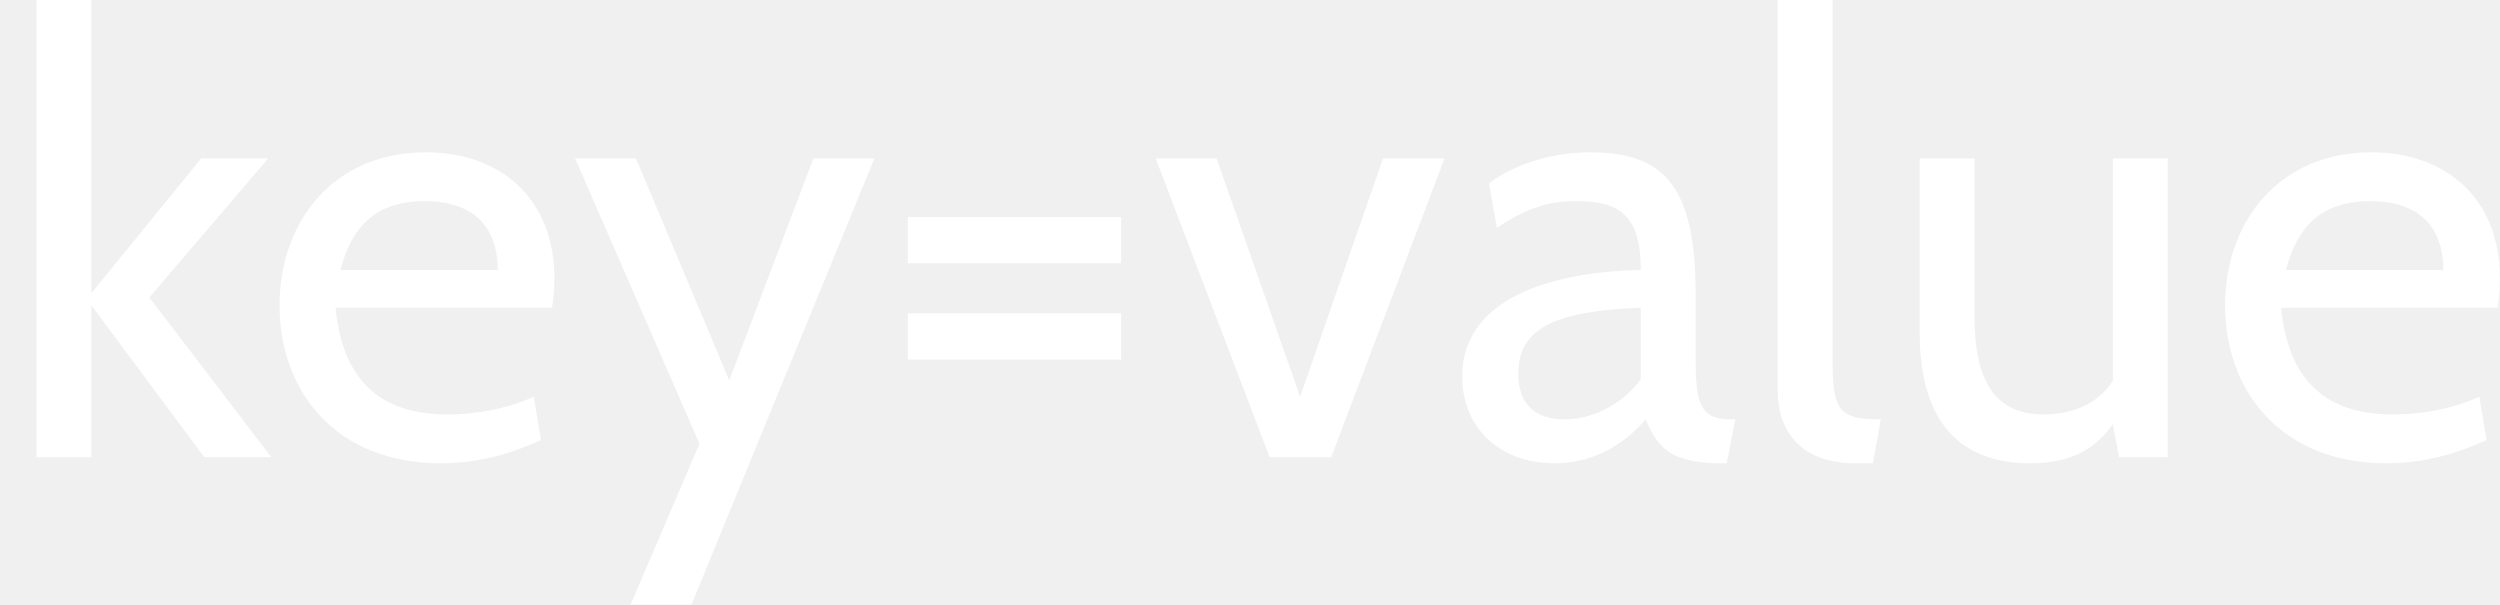
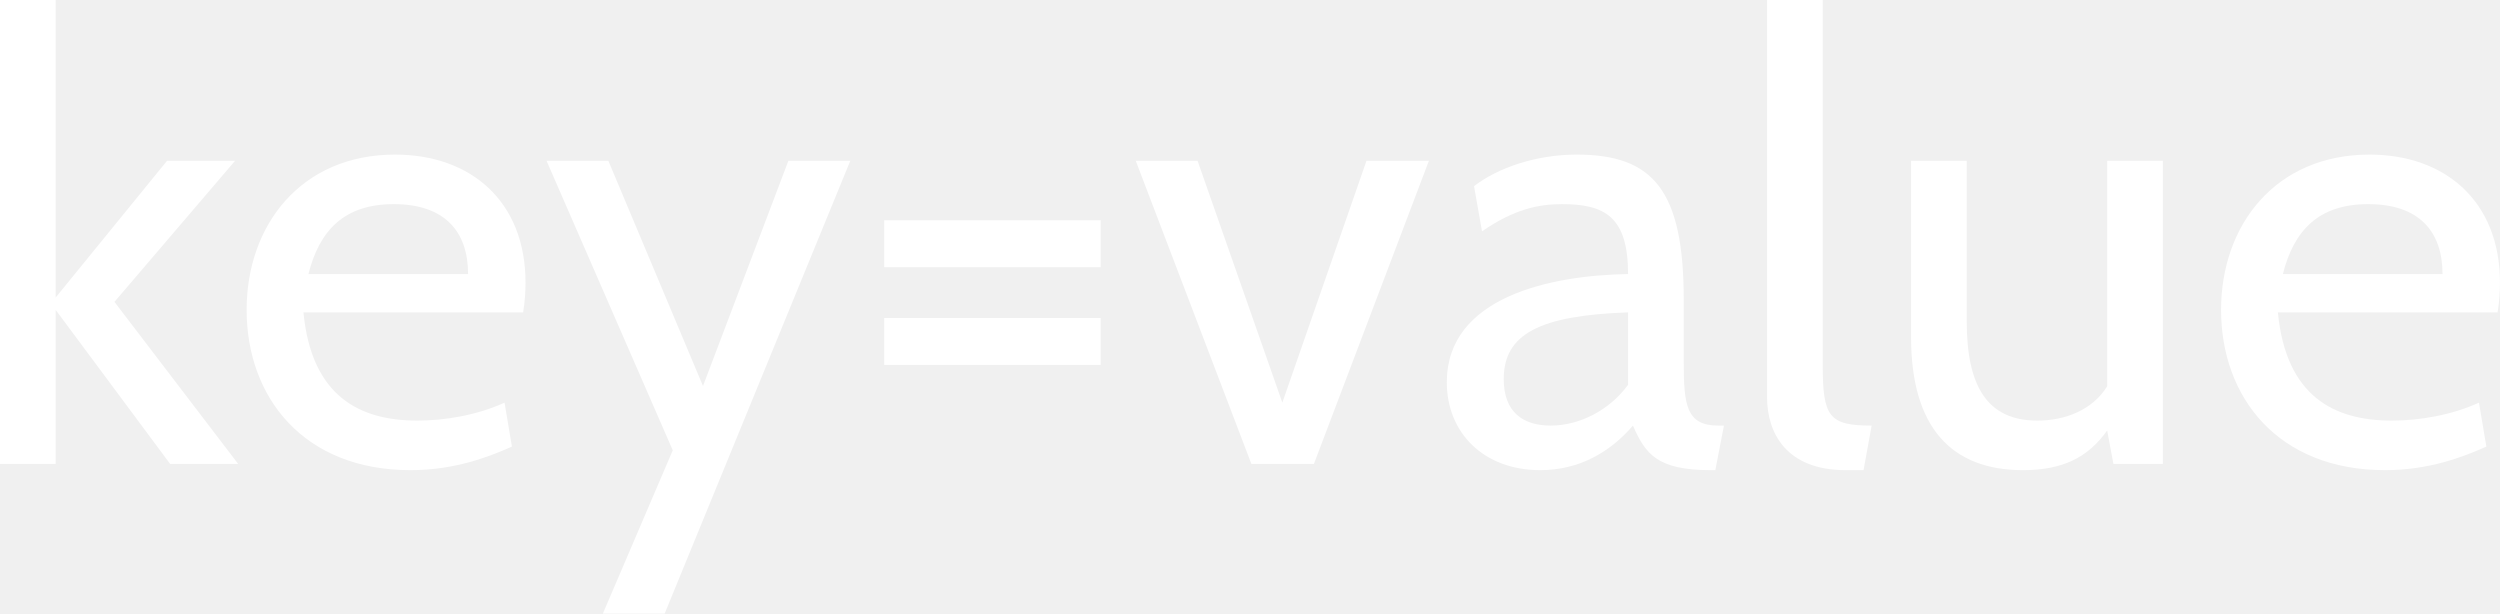
- <svg xmlns="http://www.w3.org/2000/svg" xmlns:xlink="http://www.w3.org/1999/xlink" version="1.1" width="68.392pt" height="16.541pt" viewBox="-0 566.701 68.392 16.541">
+ <svg xmlns="http://www.w3.org/2000/svg" xmlns:xlink="http://www.w3.org/1999/xlink" version="1.1" width="67.391pt" height="16.541pt" viewBox="1 566.701 67.391 16.541">
  <defs>
    <use id="g17-61" xlink:href="#g2-61" transform="scale(2)" />
    <use id="g17-97" xlink:href="#g2-97" transform="scale(2)" />
    <use id="g17-101" xlink:href="#g2-101" transform="scale(2)" />
    <use id="g17-107" xlink:href="#g2-107" transform="scale(2)" />
    <use id="g17-108" xlink:href="#g2-108" transform="scale(2)" />
    <use id="g17-117" xlink:href="#g2-117" transform="scale(2)" />
    <use id="g17-118" xlink:href="#g2-118" transform="scale(2)" />
    <use id="g17-121" xlink:href="#g2-121" transform="scale(2)" />
    <path id="g2-61" d="M2.358-1.894V-2.346H.274V-1.894H2.358ZM2.358-.953V-1.405H.274V-.953H2.358Z" />
    <path id="g2-97" d="M1.042 .06C1.417 .06 1.715-.113 1.935-.369C2.055-.095 2.168 .06 2.686 .06H2.728L2.811-.369H2.757C2.448-.369 2.424-.566 2.424-.983V-1.578C2.424-2.632 2.132-2.978 1.394-2.978C1.006-2.978 .637-2.853 .405-2.674L.482-2.239C.792-2.454 1.03-2.501 1.251-2.501C1.662-2.501 1.888-2.382 1.888-1.828C1.143-1.816 .143-1.608 .143-.786C.143-.298 .5 .06 1.042 .06ZM1.143-.369C.875-.369 .691-.5 .691-.816C.691-1.251 1.036-1.429 1.888-1.459V-.762C1.715-.524 1.429-.369 1.143-.369Z" />
    <path id="g2-101" d="M1.763 .06C2.186 .06 2.513-.066 2.739-.167L2.668-.59C2.406-.47 2.096-.417 1.828-.417C1.274-.417 .81-.649 .732-1.459H2.847C2.864-1.56 2.87-1.662 2.87-1.745C2.87-2.531 2.34-2.978 1.614-2.978C.709-2.978 .185-2.299 .185-1.483C.185-.643 .732 .06 1.763 .06ZM.78-1.828C.887-2.251 1.126-2.501 1.602-2.501C2.09-2.501 2.317-2.239 2.317-1.828H.78Z" />
    <path id="g2-107" d="M.893 0V-1.483L1.995 0H2.65L1.459-1.56L2.62-2.918H1.965L.893-1.602V-4.466H.357V0H.893Z" />
    <path id="g2-108" d="M1.286 .06L1.364-.369C.953-.369 .893-.453 .893-.953V-4.466H.357V-.643C.357-.292 .548 .06 1.114 .06H1.286Z" />
    <path id="g2-117" d="M2.221-.747C2.078-.518 1.816-.417 1.548-.417C1.066-.417 .869-.75 .869-1.37V-2.918H.333V-1.221C.333-.345 .727 .06 1.411 .06C1.793 .06 2.037-.063 2.221-.322L2.281 0H2.757V-2.918H2.221V-.747Z" />
    <path id="g2-118" d="M1.769 0L2.876-2.918H2.275L1.465-.59L.649-2.918H.054L1.167 0H1.769Z" />
    <path id="g2-121" d="M1.179 1.441L2.966-2.918H2.37L1.548-.75L.637-2.918H.042L1.257-.131L.584 1.441H1.179Z" />
  </defs>
  <g id="page1" transform="matrix(1.4 0 0 1.4 0 0)">
    <g fill="#fff" transform="matrix(1 0 0 1 -24.61597 0)">
      <use x="24.616" y="413.719" xlink:href="#g17-107" />
      <use x="29.709" y="413.719" xlink:href="#g17-101" />
      <use x="35.77" y="413.719" xlink:href="#g17-121" />
      <use x="41.807" y="413.719" xlink:href="#g17-61" />
      <use x="47.091" y="413.719" xlink:href="#g17-118" />
      <use x="52.902" y="413.719" xlink:href="#g17-97" />
      <use x="58.64" y="413.719" xlink:href="#g17-108" />
      <use x="61.461" y="413.719" xlink:href="#g17-117" />
      <use x="67.726" y="413.719" xlink:href="#g17-101" />
    </g>
  </g>
</svg>
